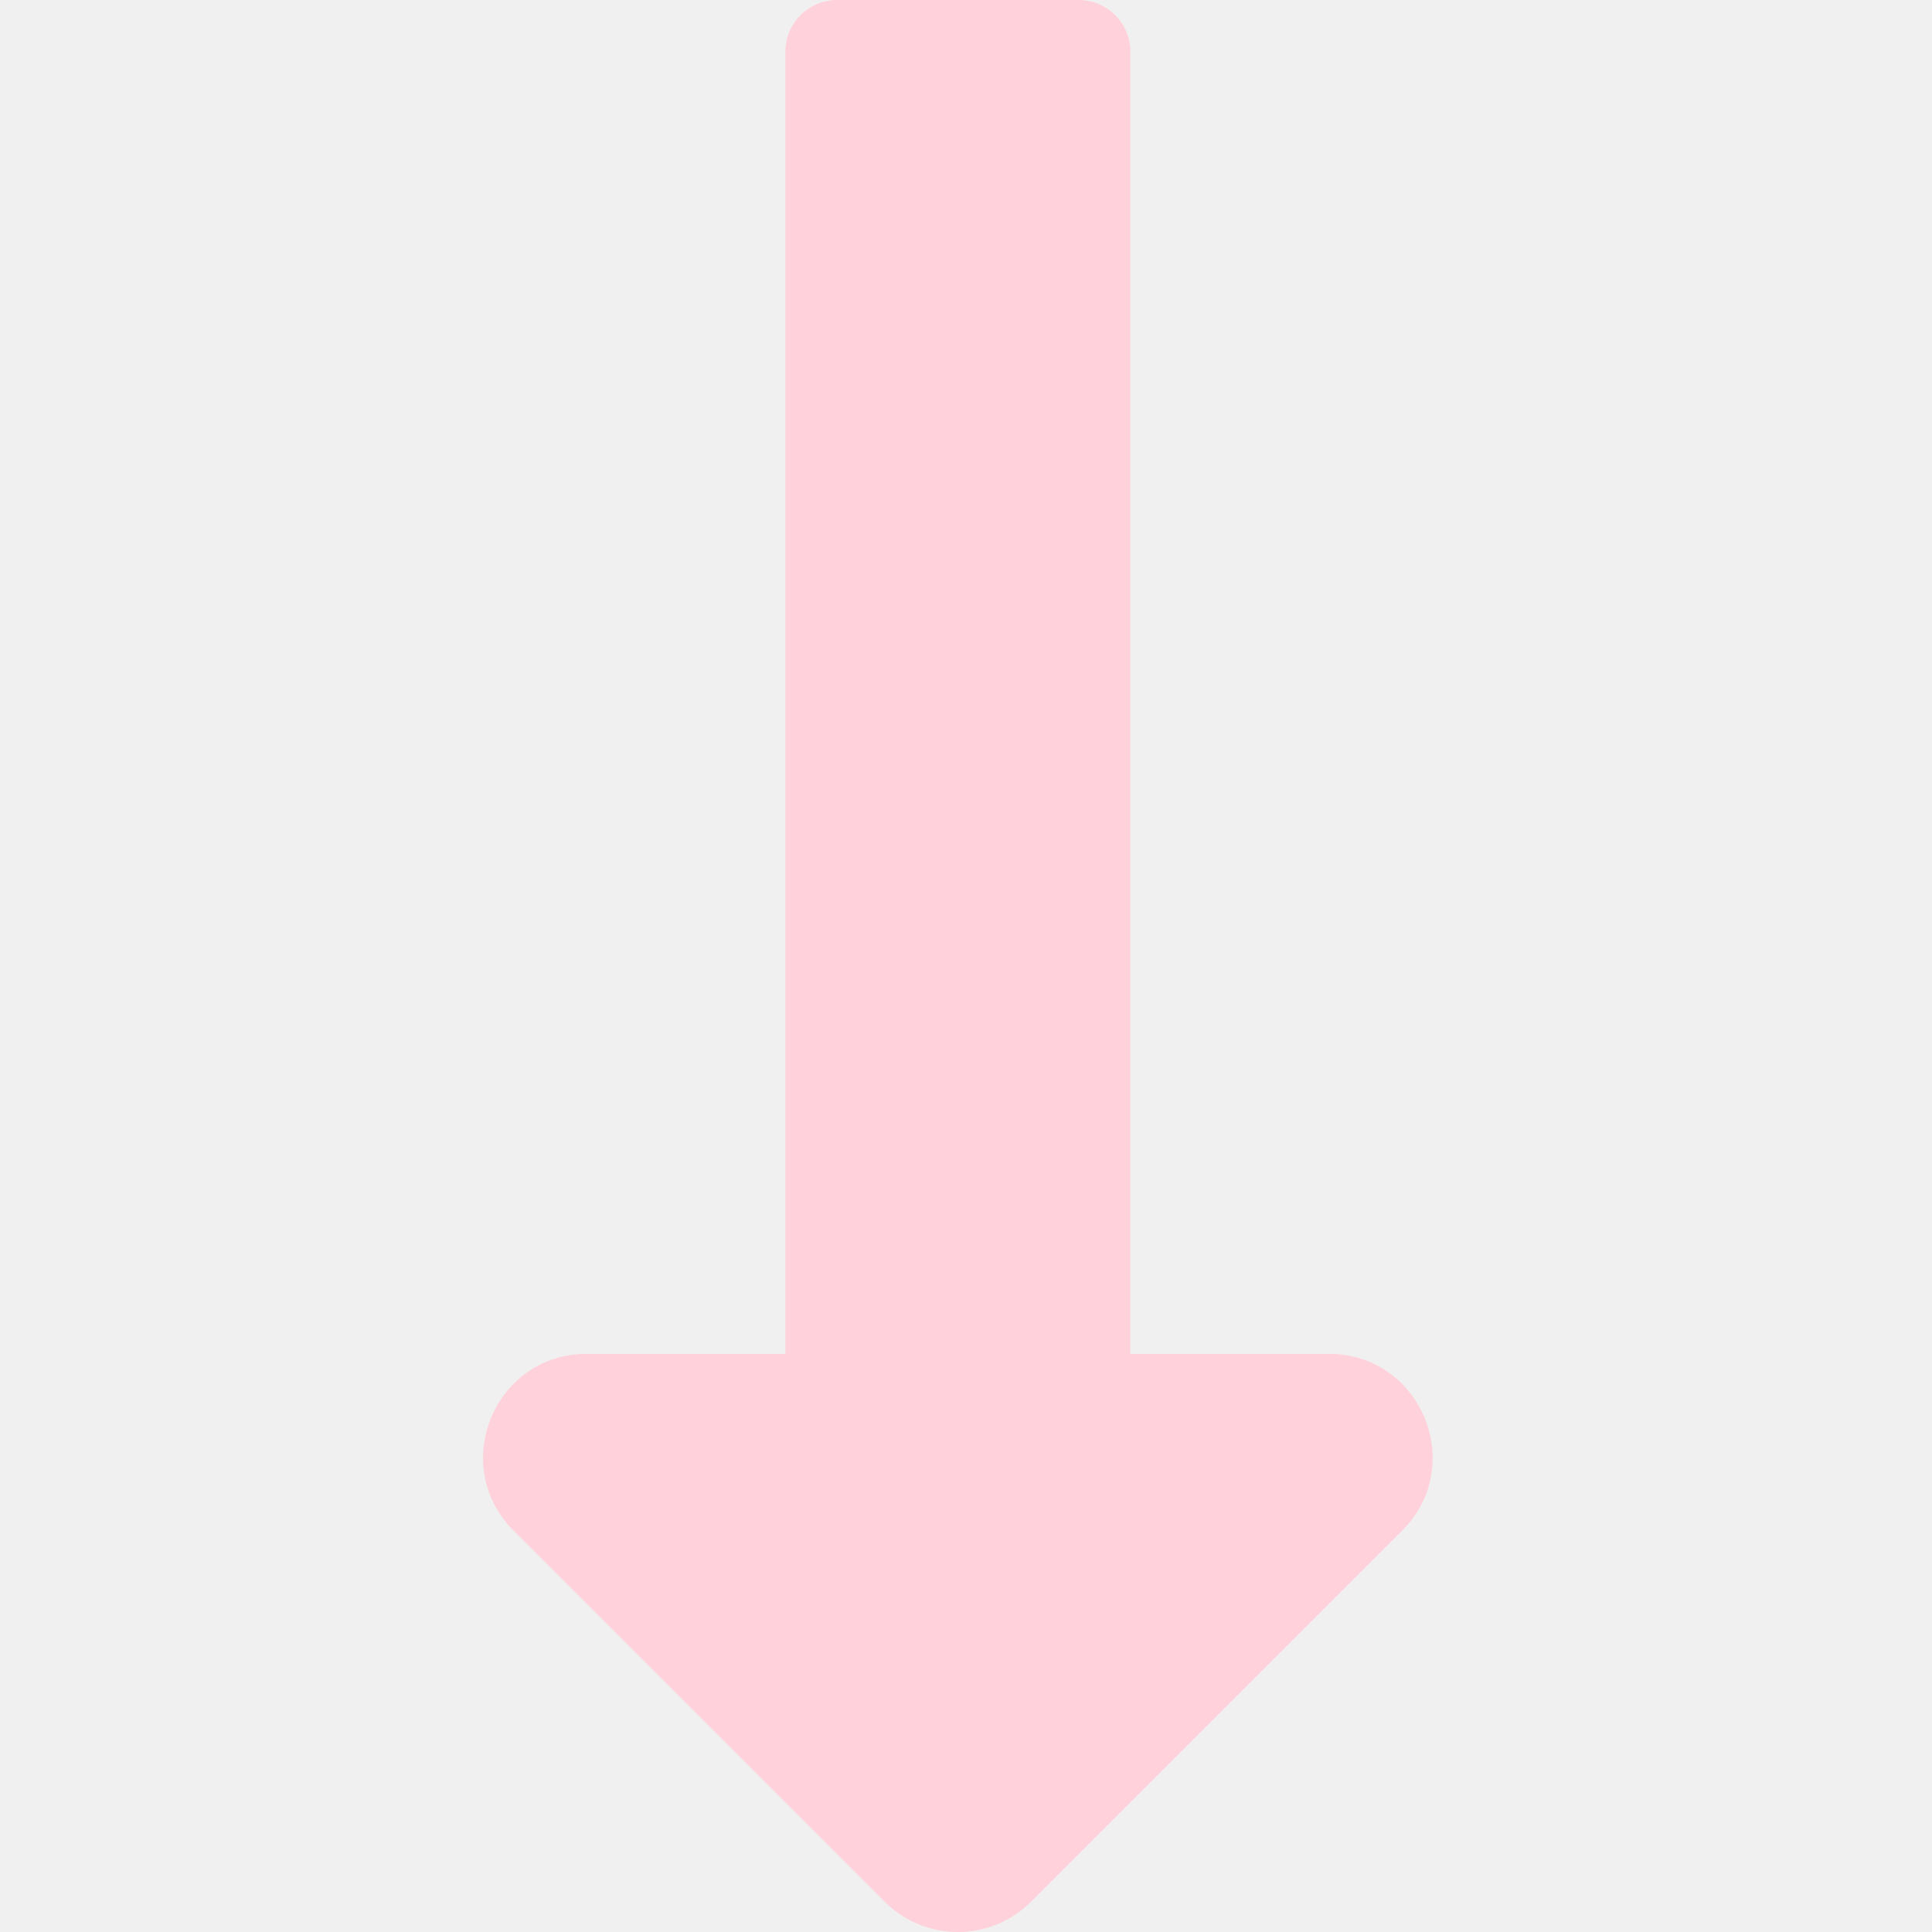
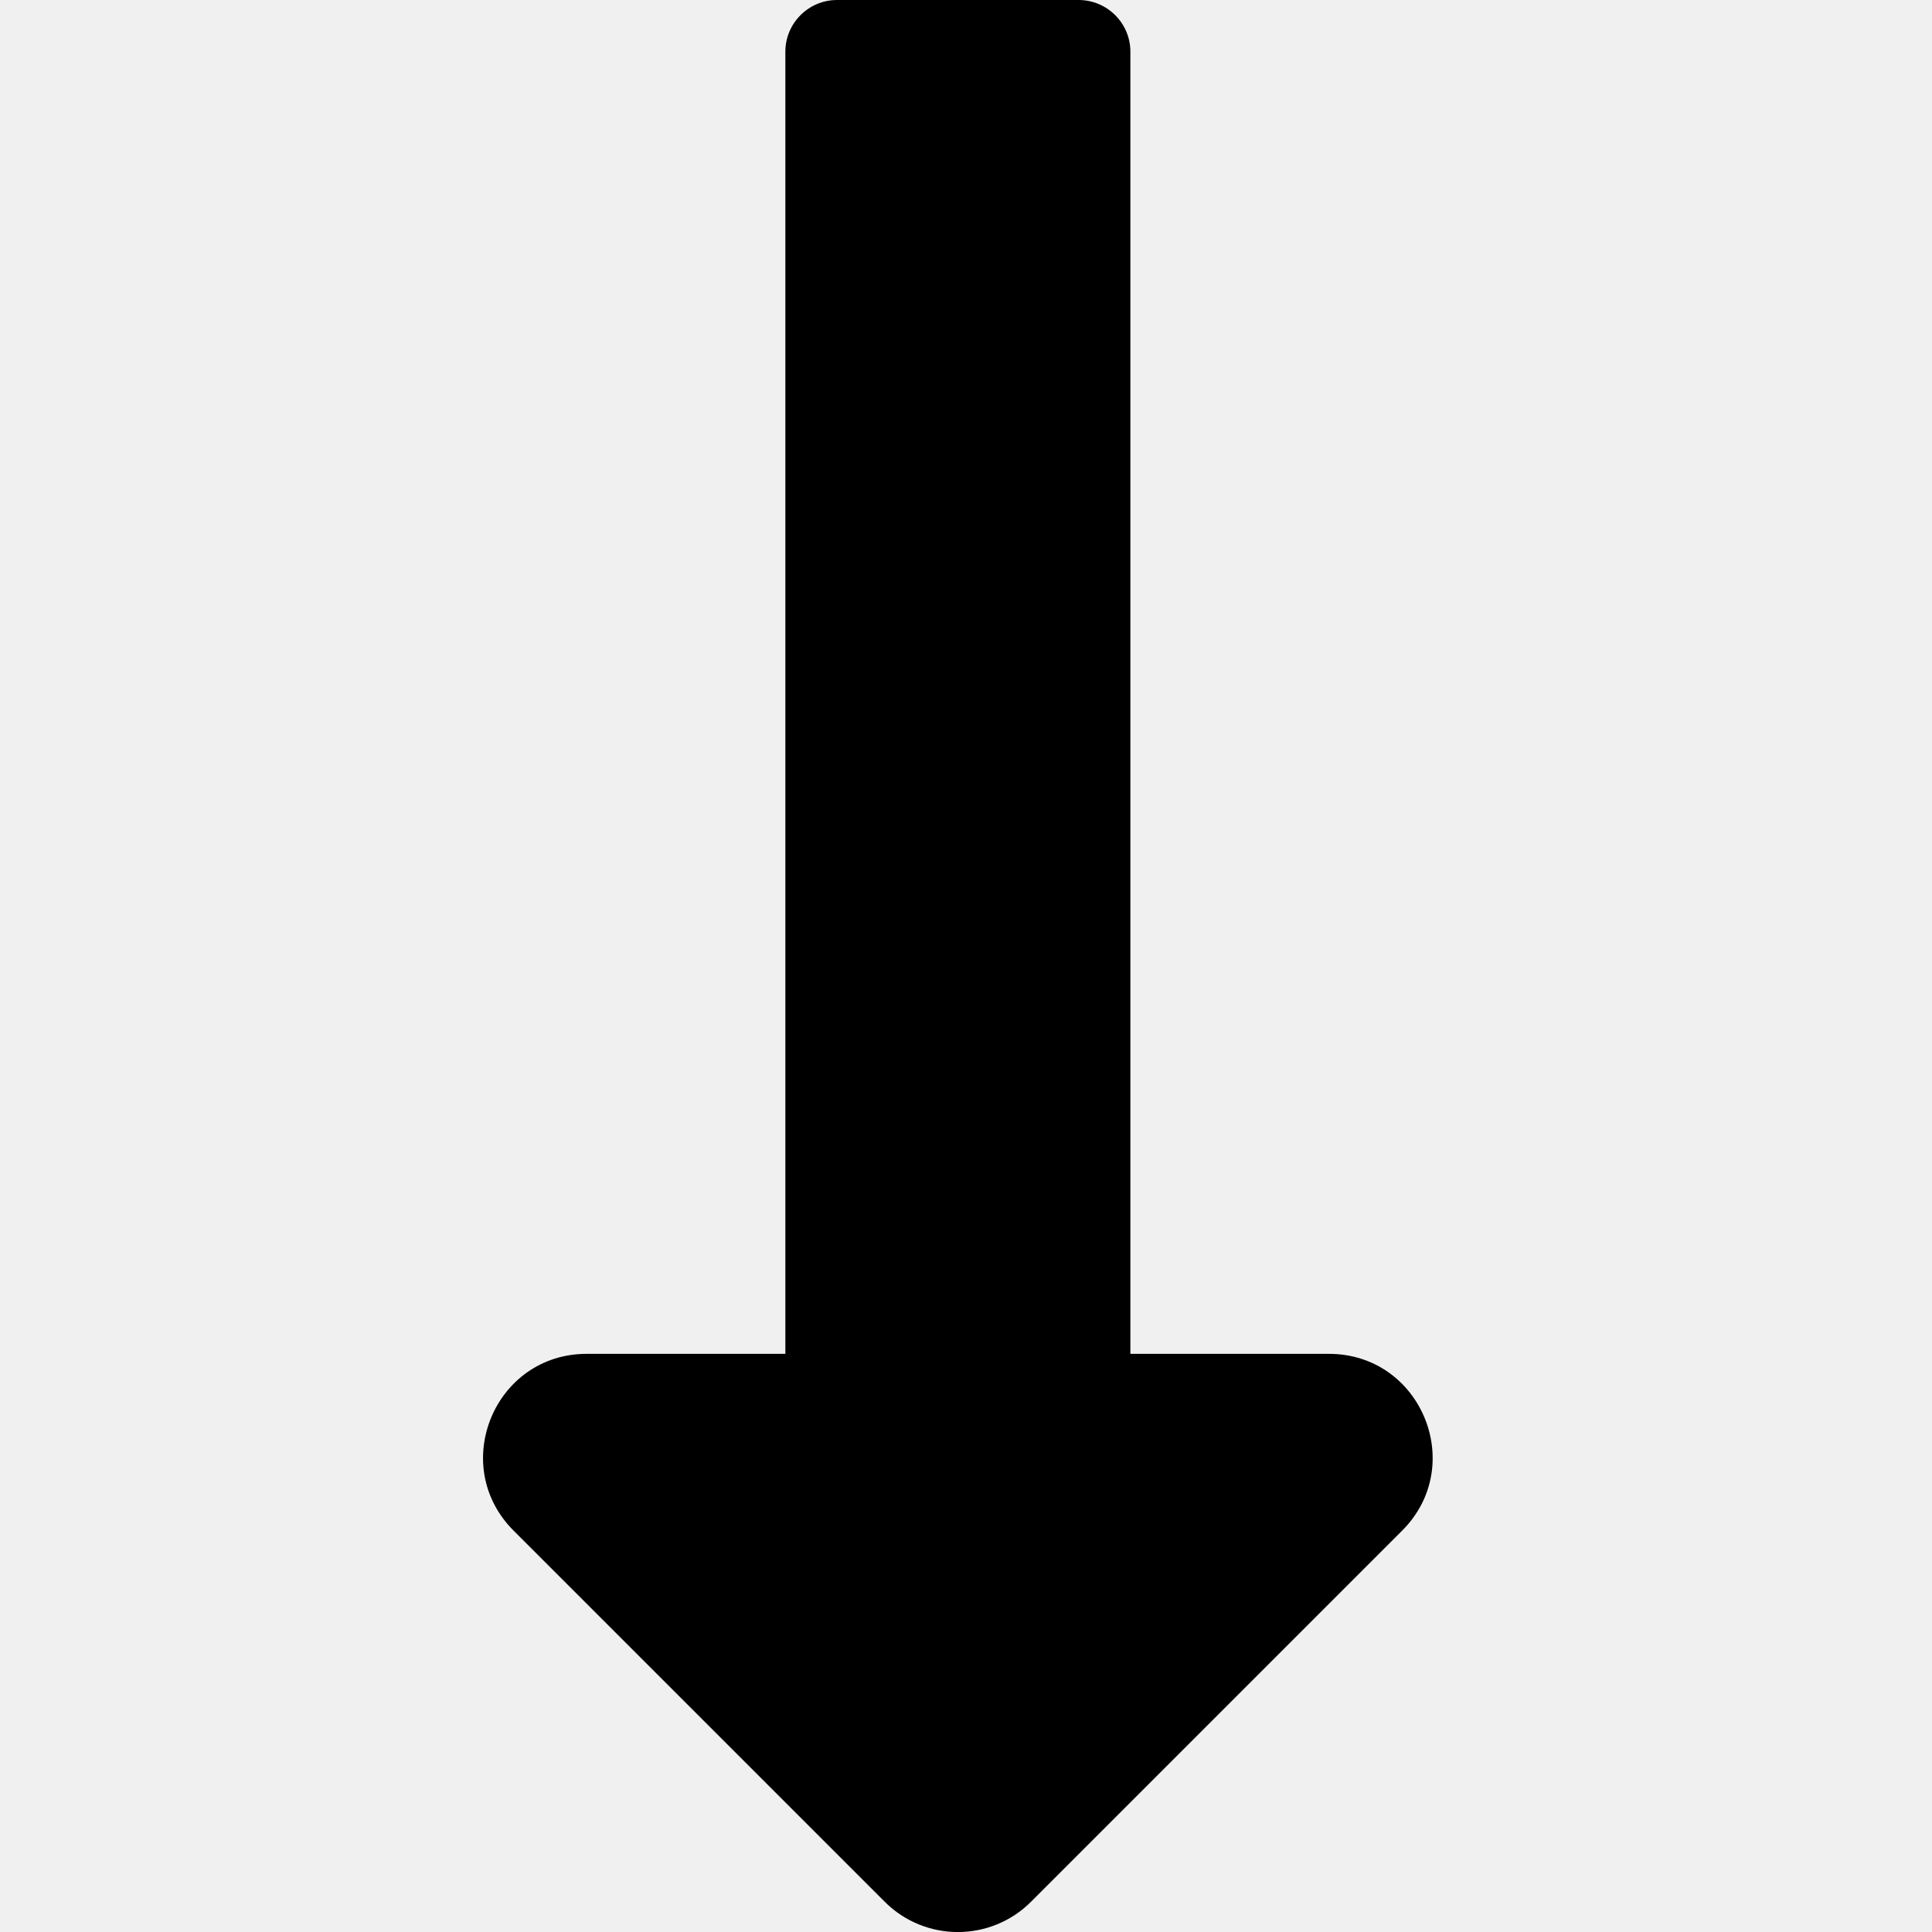
<svg xmlns="http://www.w3.org/2000/svg" viewBox="0 0 12 12" fill="none">
  <g clip-path="url(#clip0_24731_9740)">
-     <path d="M7.021 8.409V0.321C7.021 0.144 6.877 0 6.699 0H5.199C5.022 0 4.878 0.144 4.878 0.321V8.409H3.644C3.071 8.409 2.785 9.102 3.19 9.507L5.495 11.812C5.746 12.063 6.153 12.063 6.404 11.812L8.709 9.507C9.114 9.102 8.827 8.409 8.254 8.409H7.021Z" fill="#FFD2DB" />
+     <path d="M7.021 8.409V0.321C7.021 0.144 6.877 0 6.699 0H5.199C5.022 0 4.878 0.144 4.878 0.321V8.409H3.644C3.071 8.409 2.785 9.102 3.19 9.507L5.495 11.812C5.746 12.063 6.153 12.063 6.404 11.812L8.709 9.507C9.114 9.102 8.827 8.409 8.254 8.409H7.021Z" fill="currentColor" />
  </g>
  <defs>
    <clipPath id="clip0_24731_9740">
-       <rect width="12" height="12" fill="white" />
+       <rect width="12" height="12" fill="currentColor" />
    </clipPath>
  </defs>
</svg>
